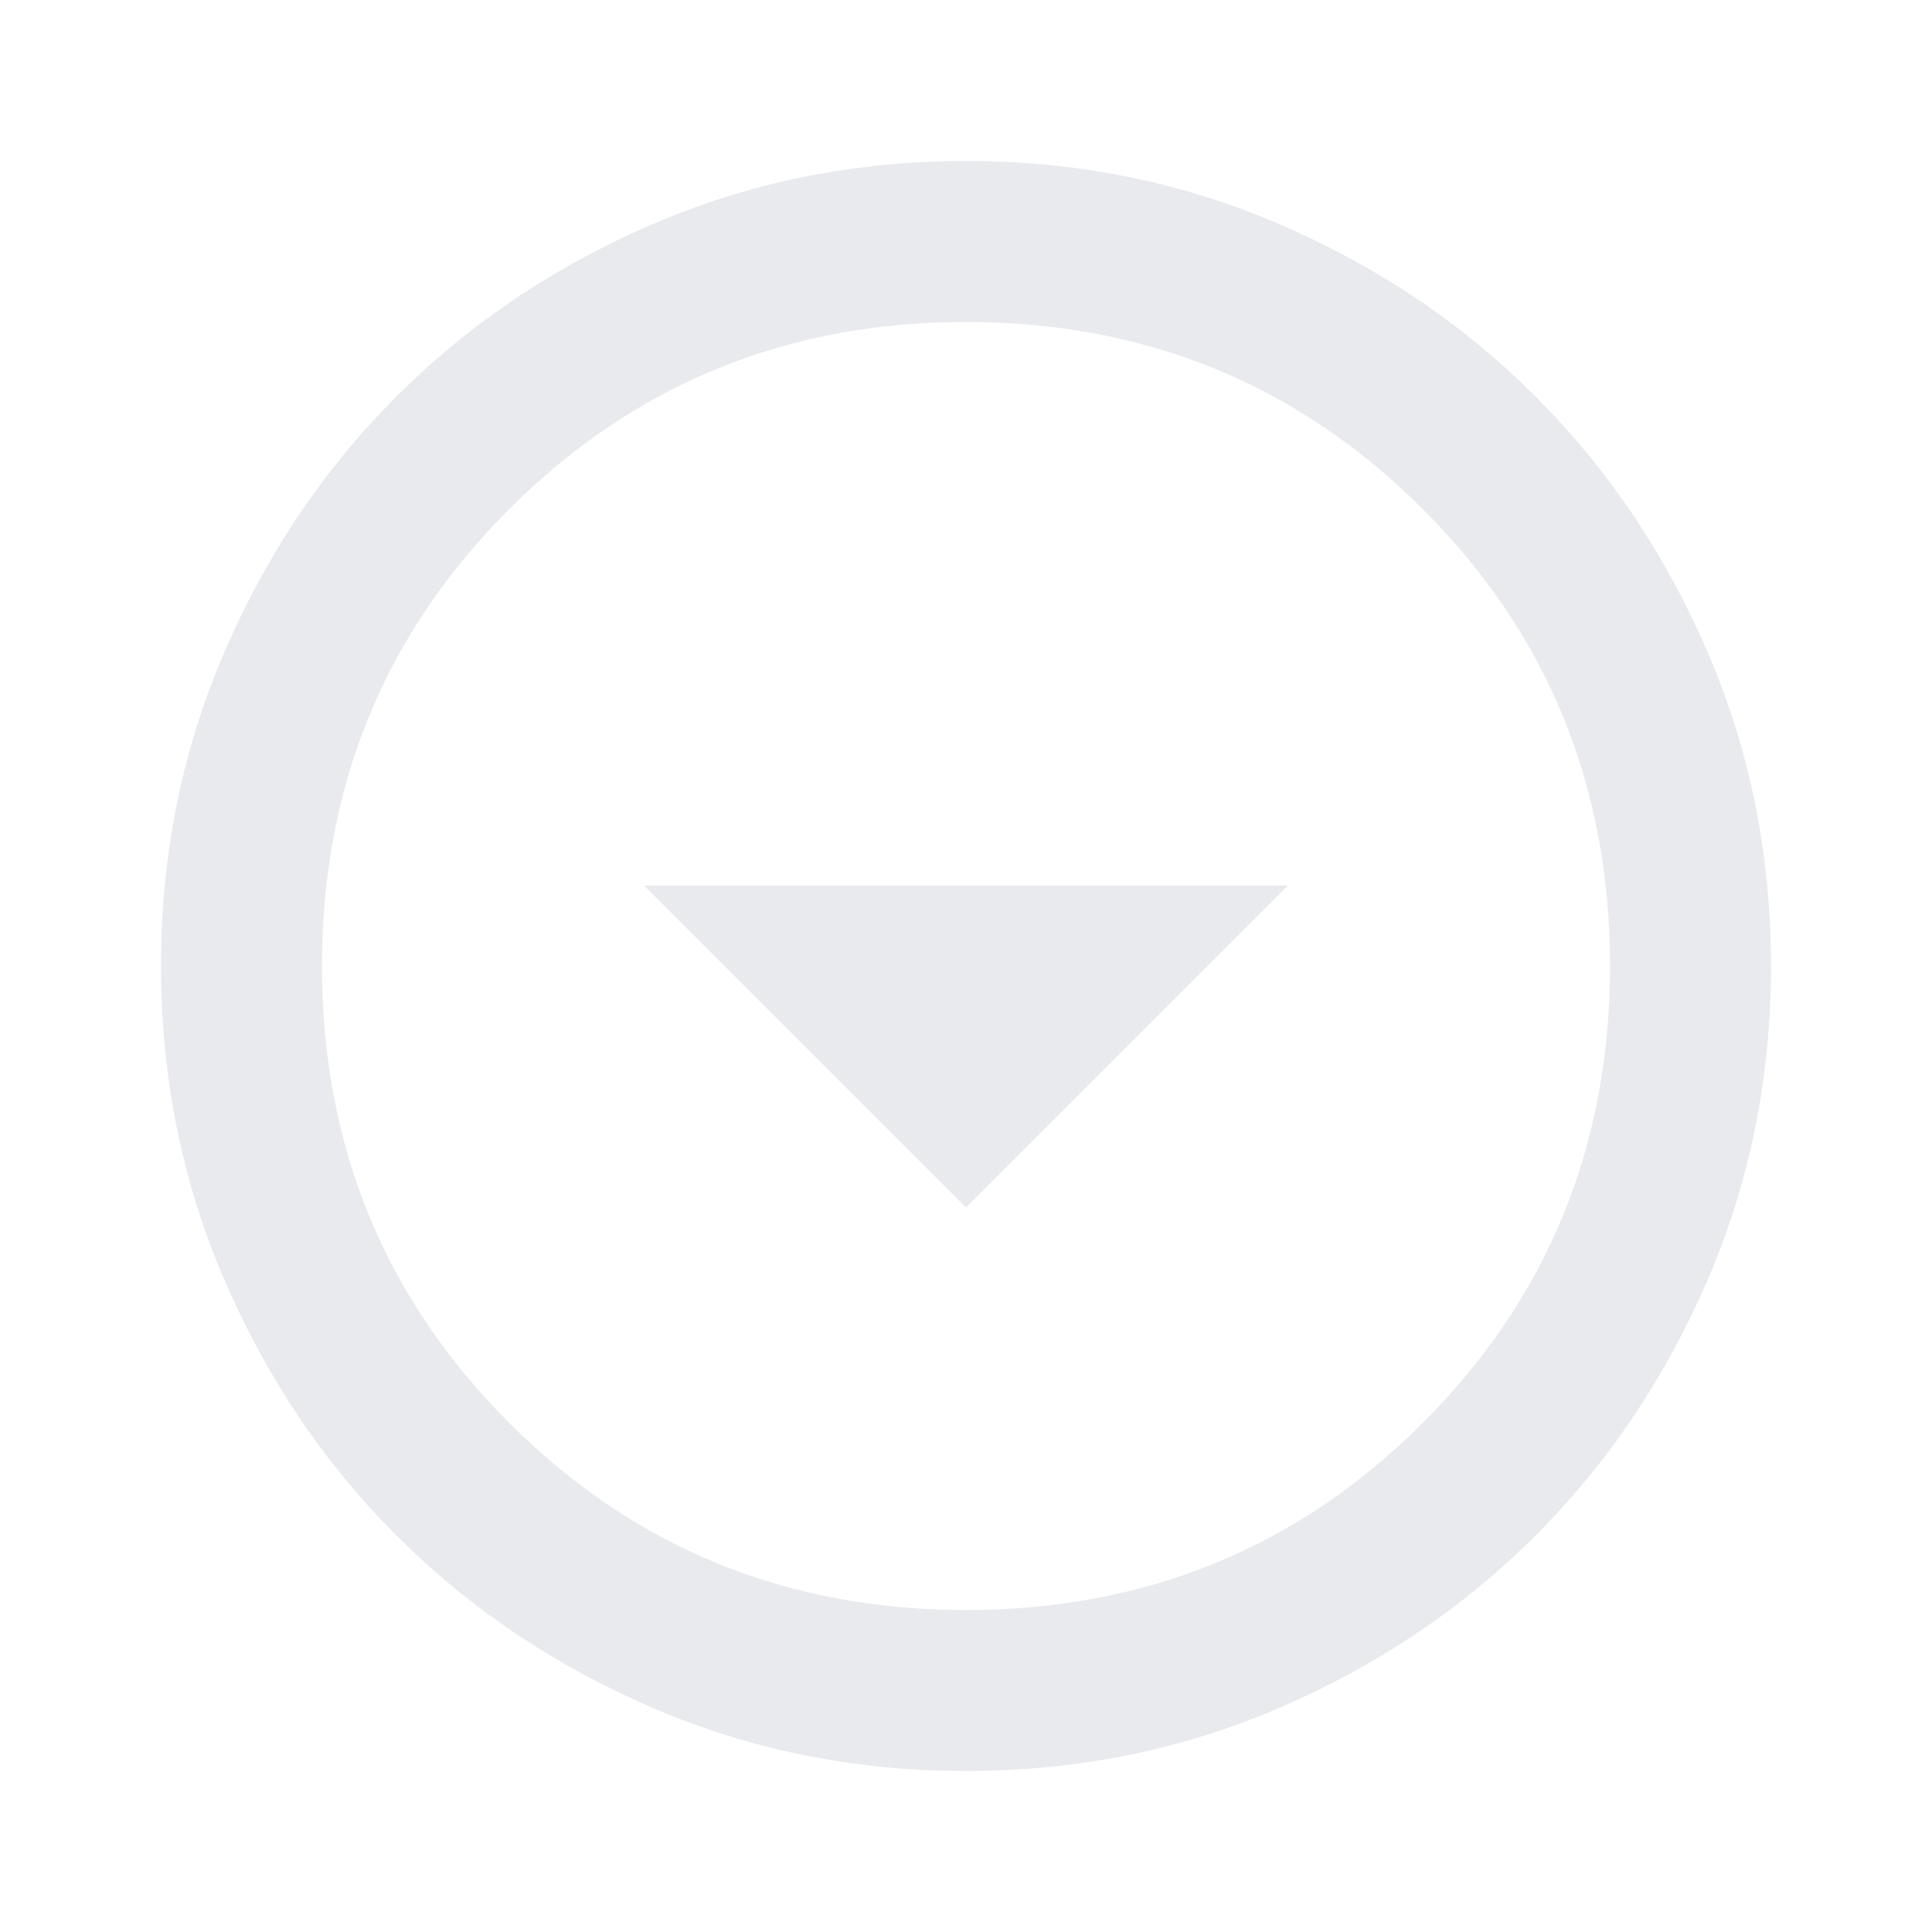
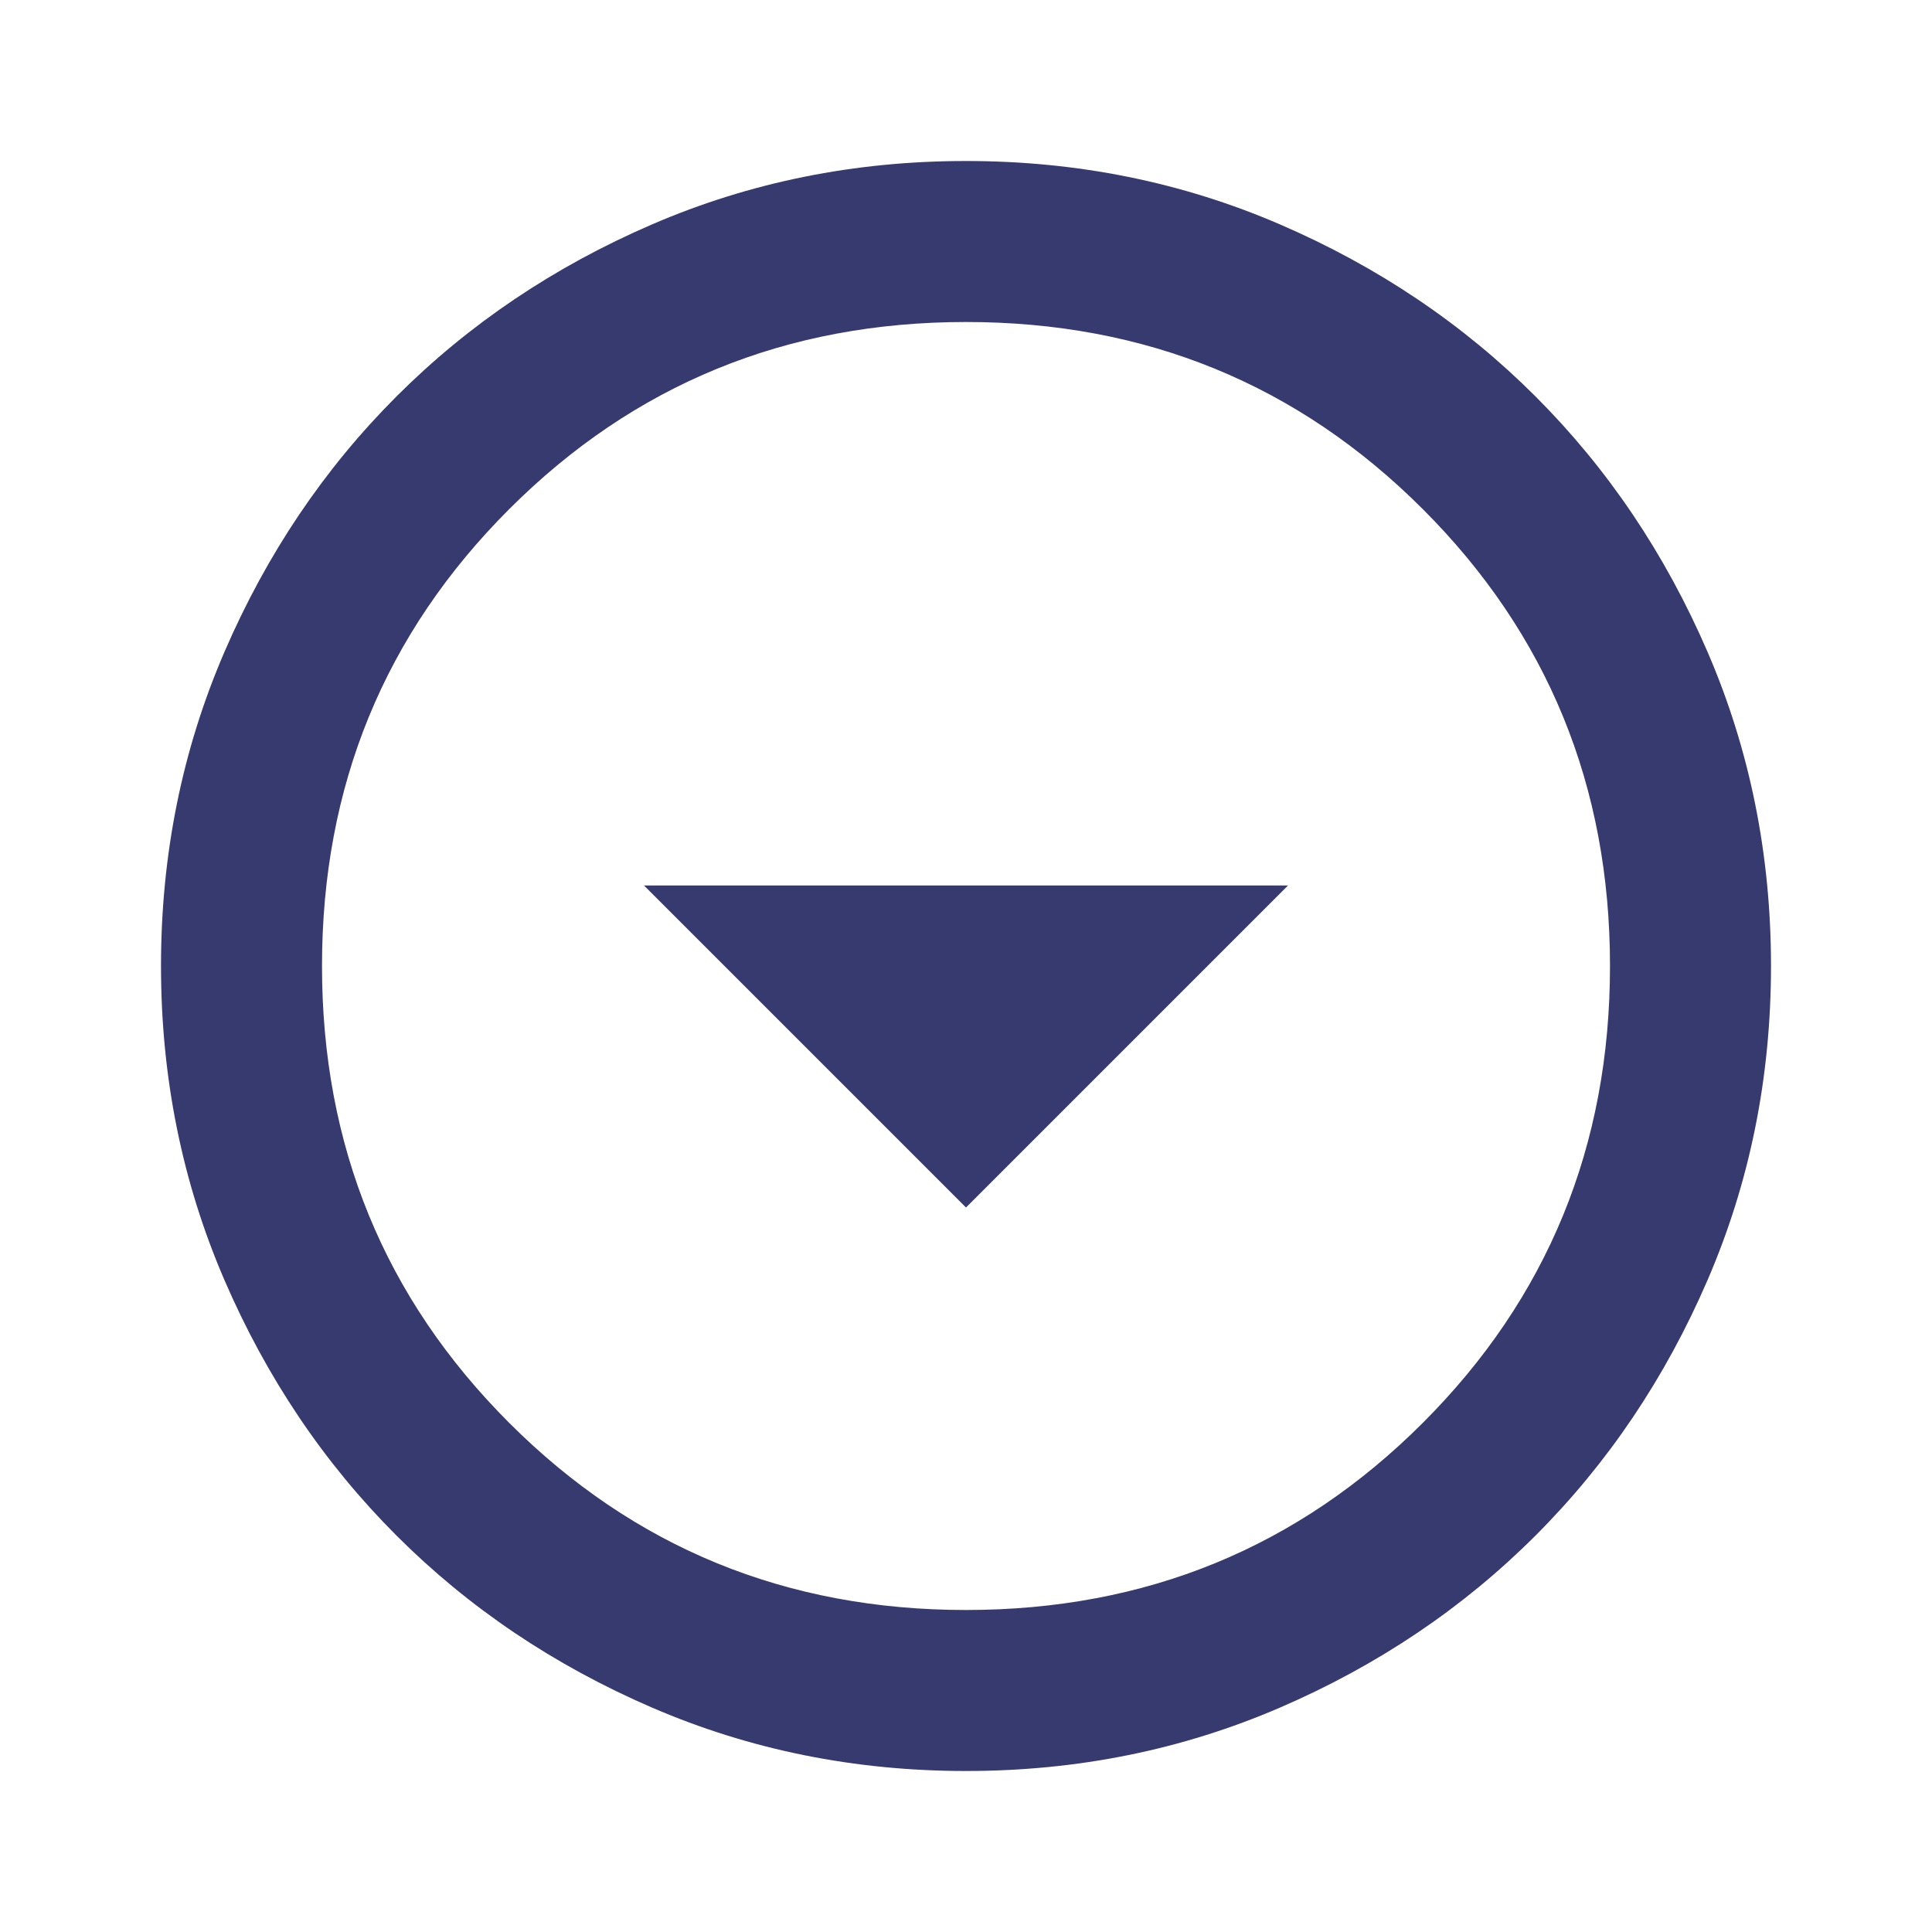
- <svg xmlns="http://www.w3.org/2000/svg" height="24px" viewBox="0 -960 960 960" width="24px" fill="#e8eaed">
+ <svg xmlns="http://www.w3.org/2000/svg" height="24px" viewBox="0 -960 960 960" width="24px" fill="#363a6f">
  <path d="m480-360 160-160H320l160 160Zm0 280q-83 0-156-31.5T197-197q-54-54-85.5-127T80-480q0-83 31.5-156T197-763q54-54 127-85.5T480-880q83 0 156 31.5T763-763q54 54 85.5 127T880-480q0 83-31.5 156T763-197q-54 54-127 85.5T480-80Zm0-80q134 0 227-93t93-227q0-134-93-227t-227-93q-134 0-227 93t-93 227q0 134 93 227t227 93Zm0-320Z" />
</svg>
